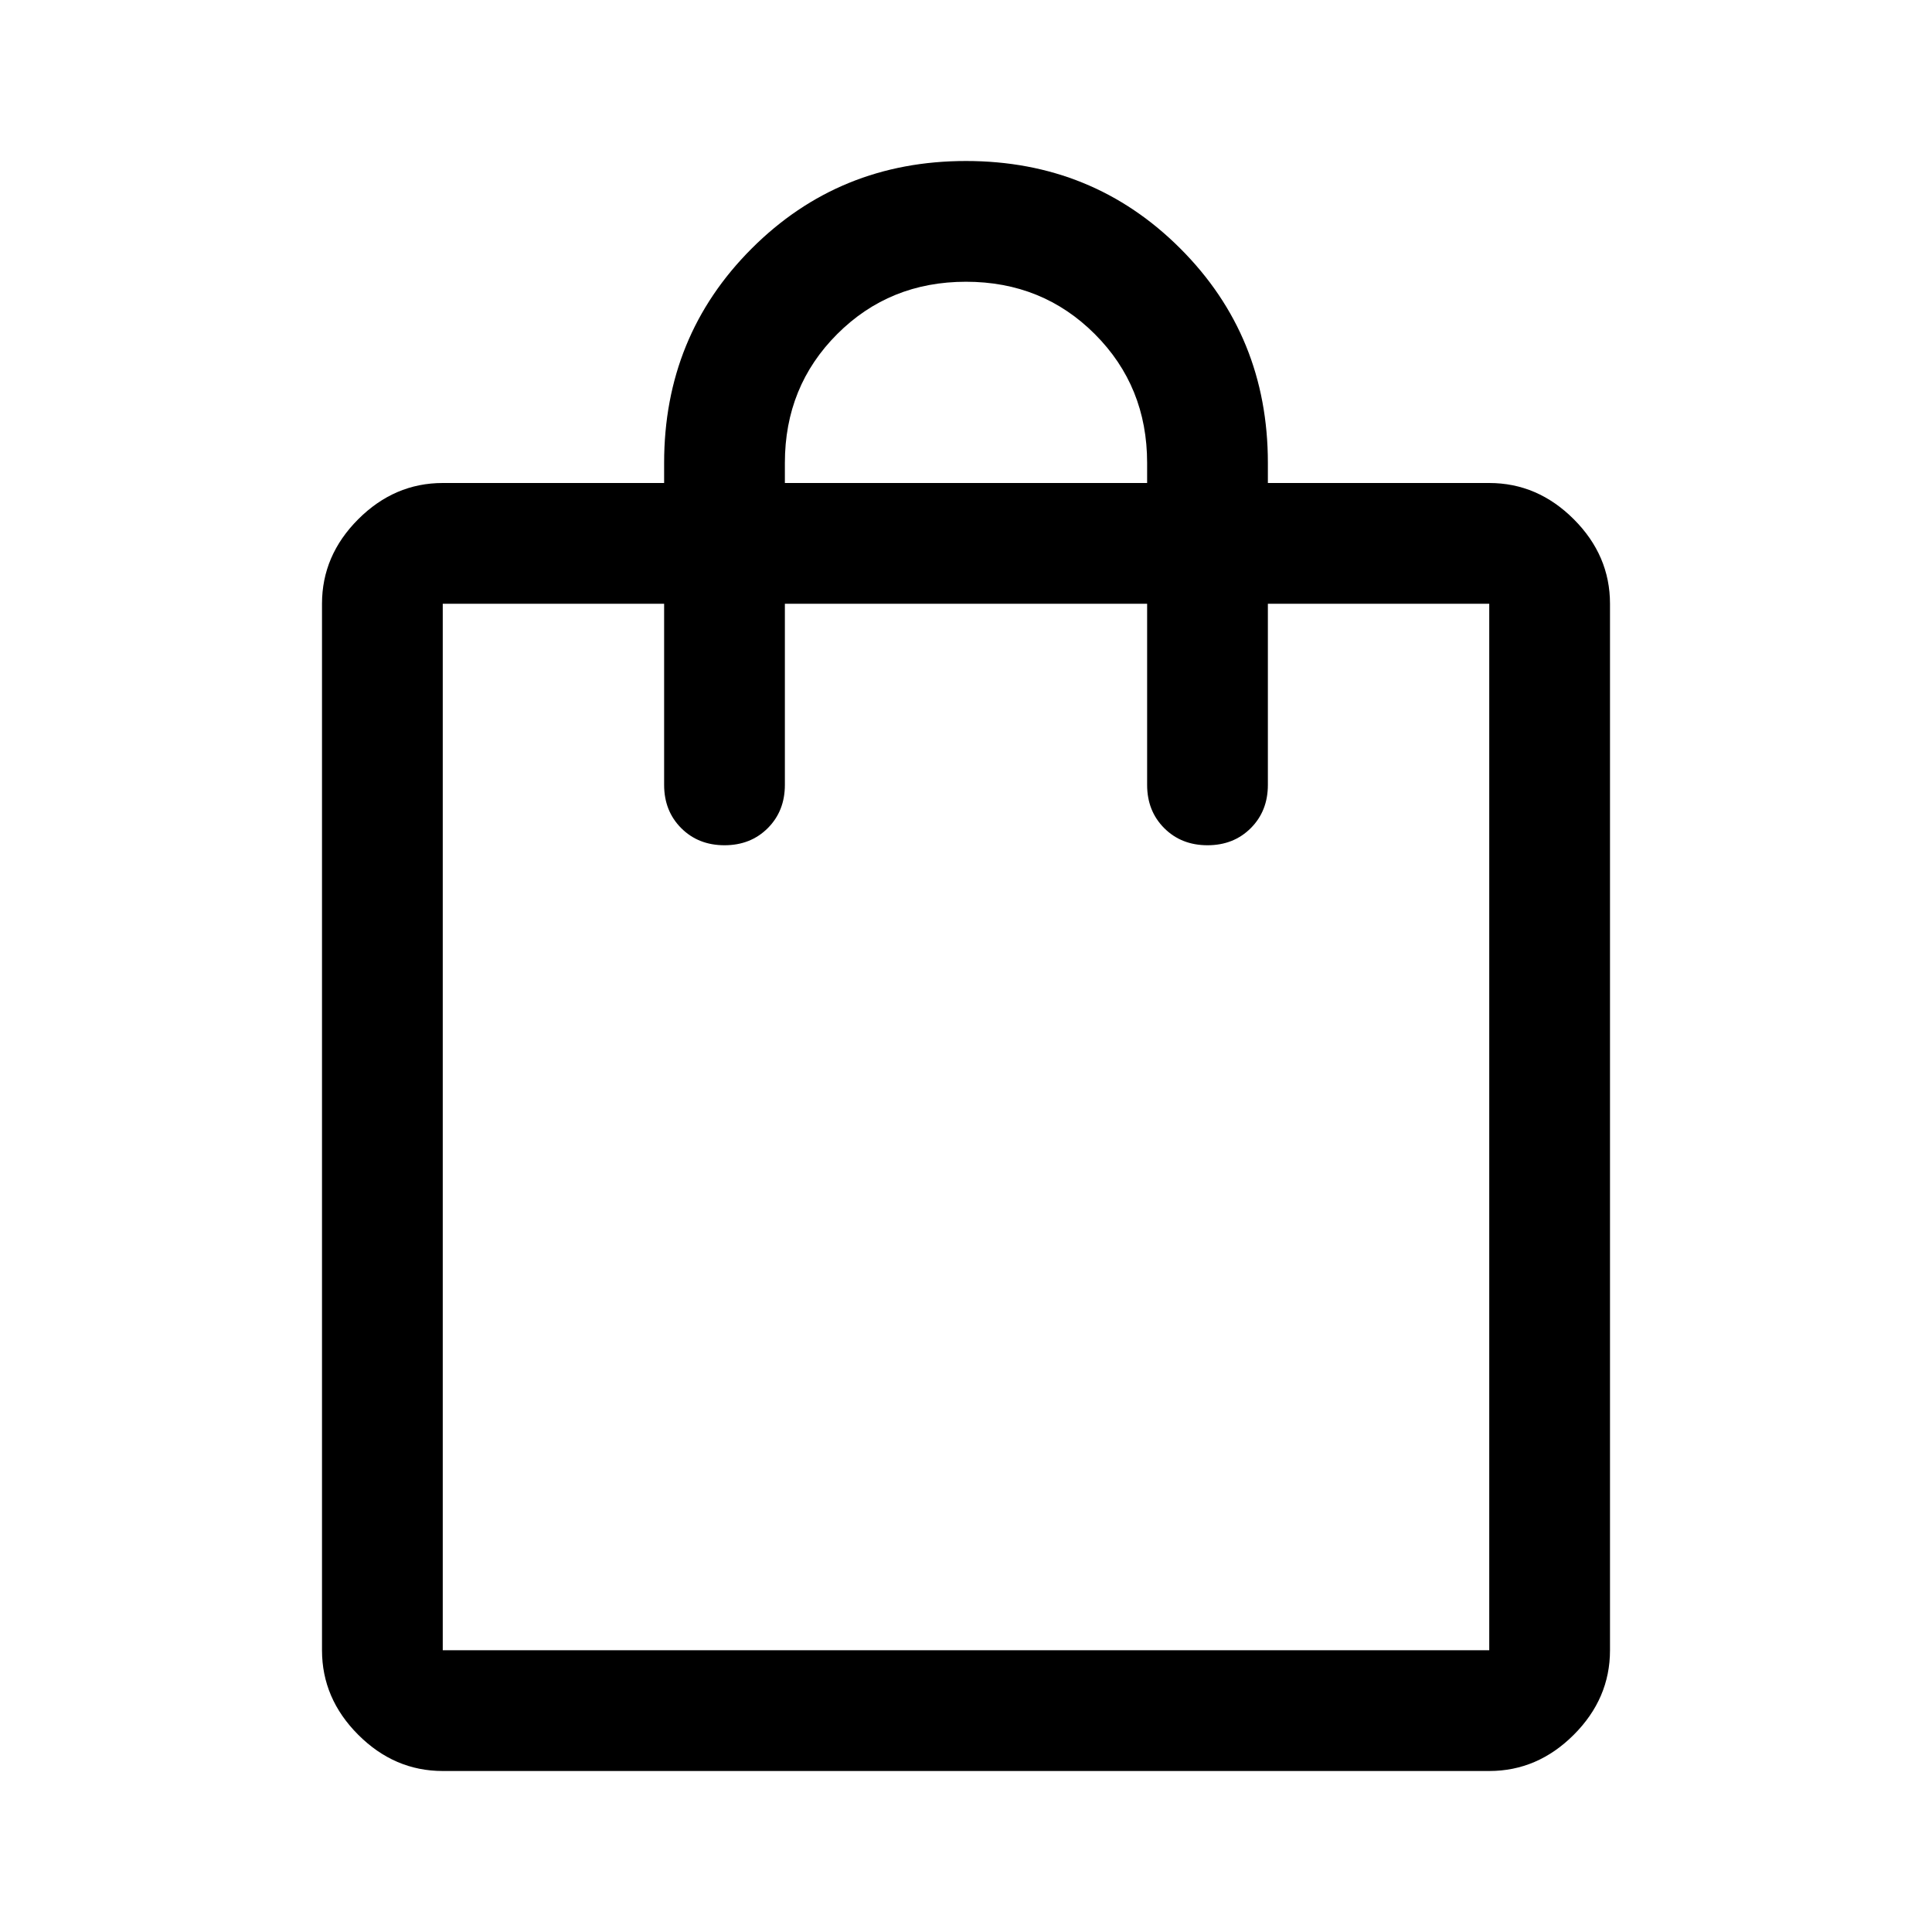
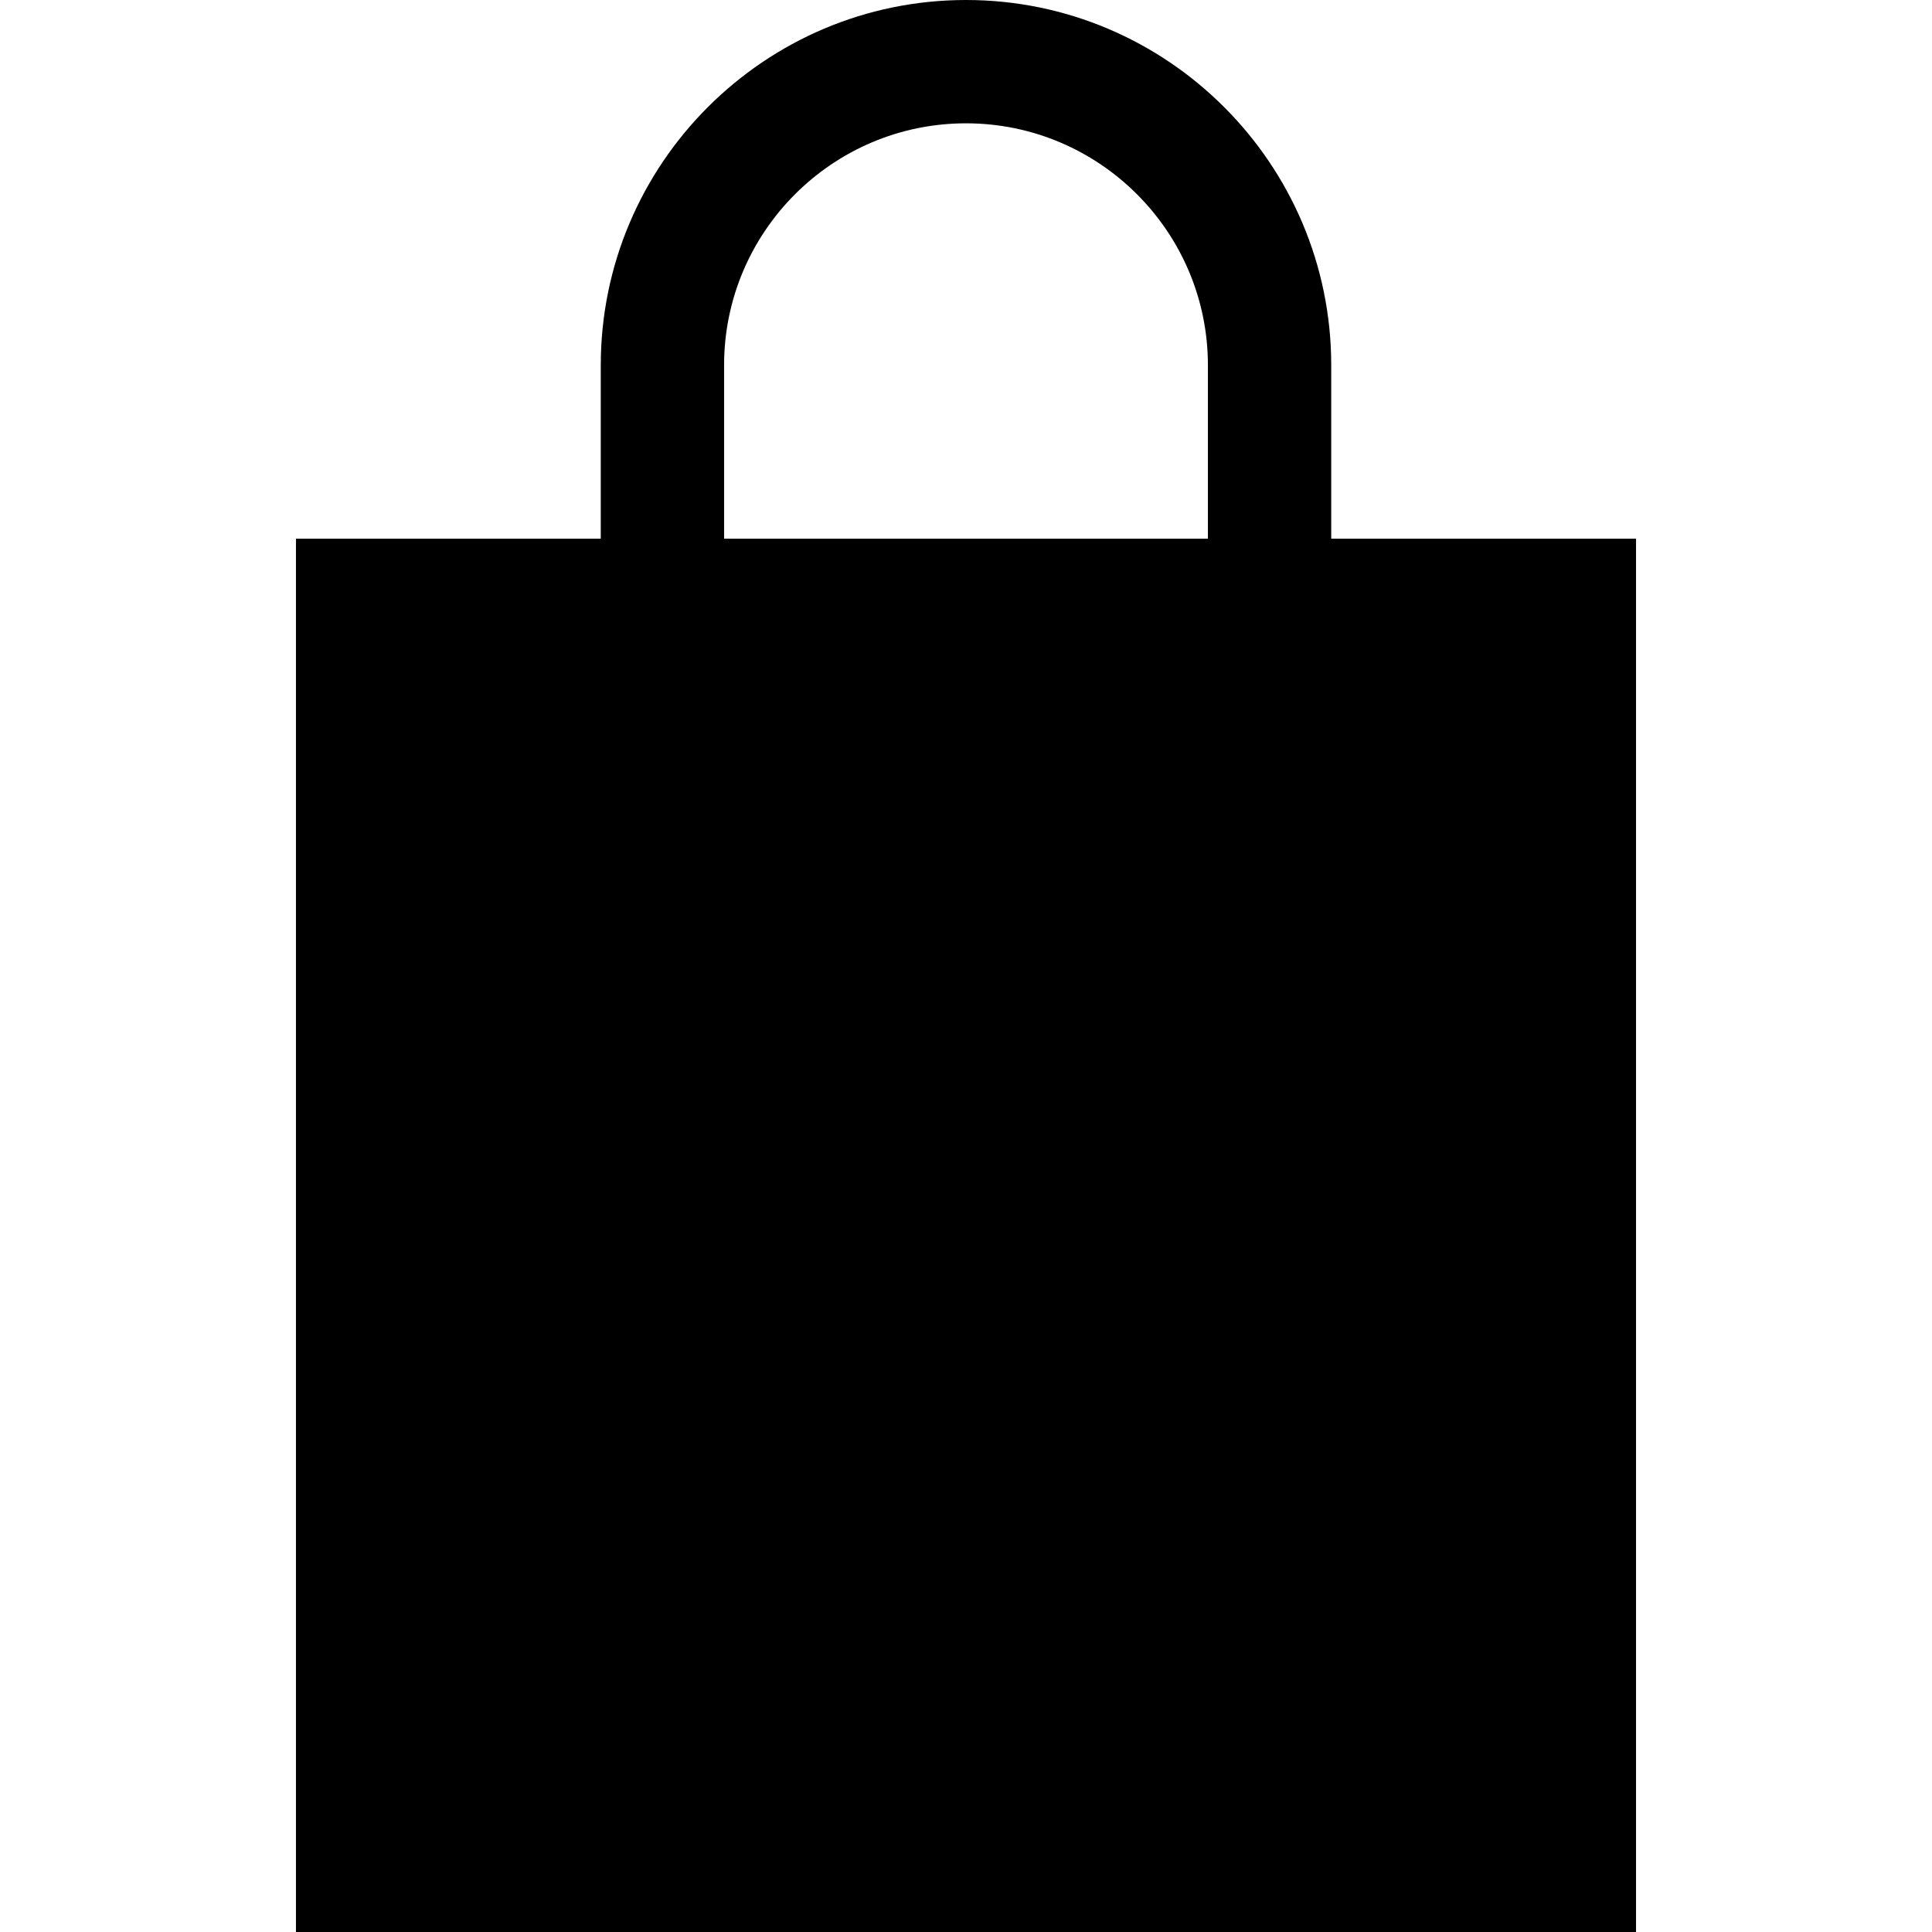
- <svg xmlns="http://www.w3.org/2000/svg" height="48" width="48">
-   <path d="M11 44q-1.2 0-2.1-.9Q8 42.2 8 41V15q0-1.2.9-2.1.9-.9 2.1-.9h5.5v-.5q0-3.15 2.175-5.325Q20.85 4 24 4q3.15 0 5.325 2.175Q31.5 8.35 31.5 11.5v.5H37q1.2 0 2.1.9.9.9.9 2.1v26q0 1.2-.9 2.1-.9.9-2.1.9Zm8.5-32.5v.5h9v-.5q0-1.9-1.3-3.2Q25.9 7 24 7q-1.9 0-3.2 1.3-1.3 1.3-1.3 3.2ZM11 41h26V15h-5.5v4.5q0 .65-.425 1.075Q30.65 21 30 21q-.65 0-1.075-.425-.425-.425-.425-1.075V15h-9v4.5q0 .65-.425 1.075Q18.65 21 18 21q-.65 0-1.075-.425-.425-.425-.425-1.075V15H11v26Zm0 0V15v26Z" />
+ <svg xmlns="http://www.w3.org/2000/svg" version="1.1" id="Layer_1" x="0px" y="0px" viewBox="0 0 470 470" style="enable-background:new 0 0 470 470;" xml:space="preserve">
+   <path d="M323.85,131.05v-42.2C323.85,39.858,283.992,0,235,0s-88.85,39.858-88.85,88.85v42.2H72V470h326V131.05H323.85z   M293.85,131.05h-117.7v-42.2C176.15,56.4,202.55,30,235,30s58.85,26.4,58.85,58.85V131.05z" />
+   <g>
+ </g>
+   <g>
+ </g>
+   <g>
+ </g>
+   <g>
+ </g>
+   <g>
+ </g>
+   <g>
+ </g>
+   <g>
+ </g>
+   <g>
+ </g>
+   <g>
+ </g>
+   <g>
+ </g>
+   <g>
+ </g>
+   <g>
+ </g>
+   <g>
+ </g>
+   <g>
+ </g>
+   <g>
+ </g>
</svg>
